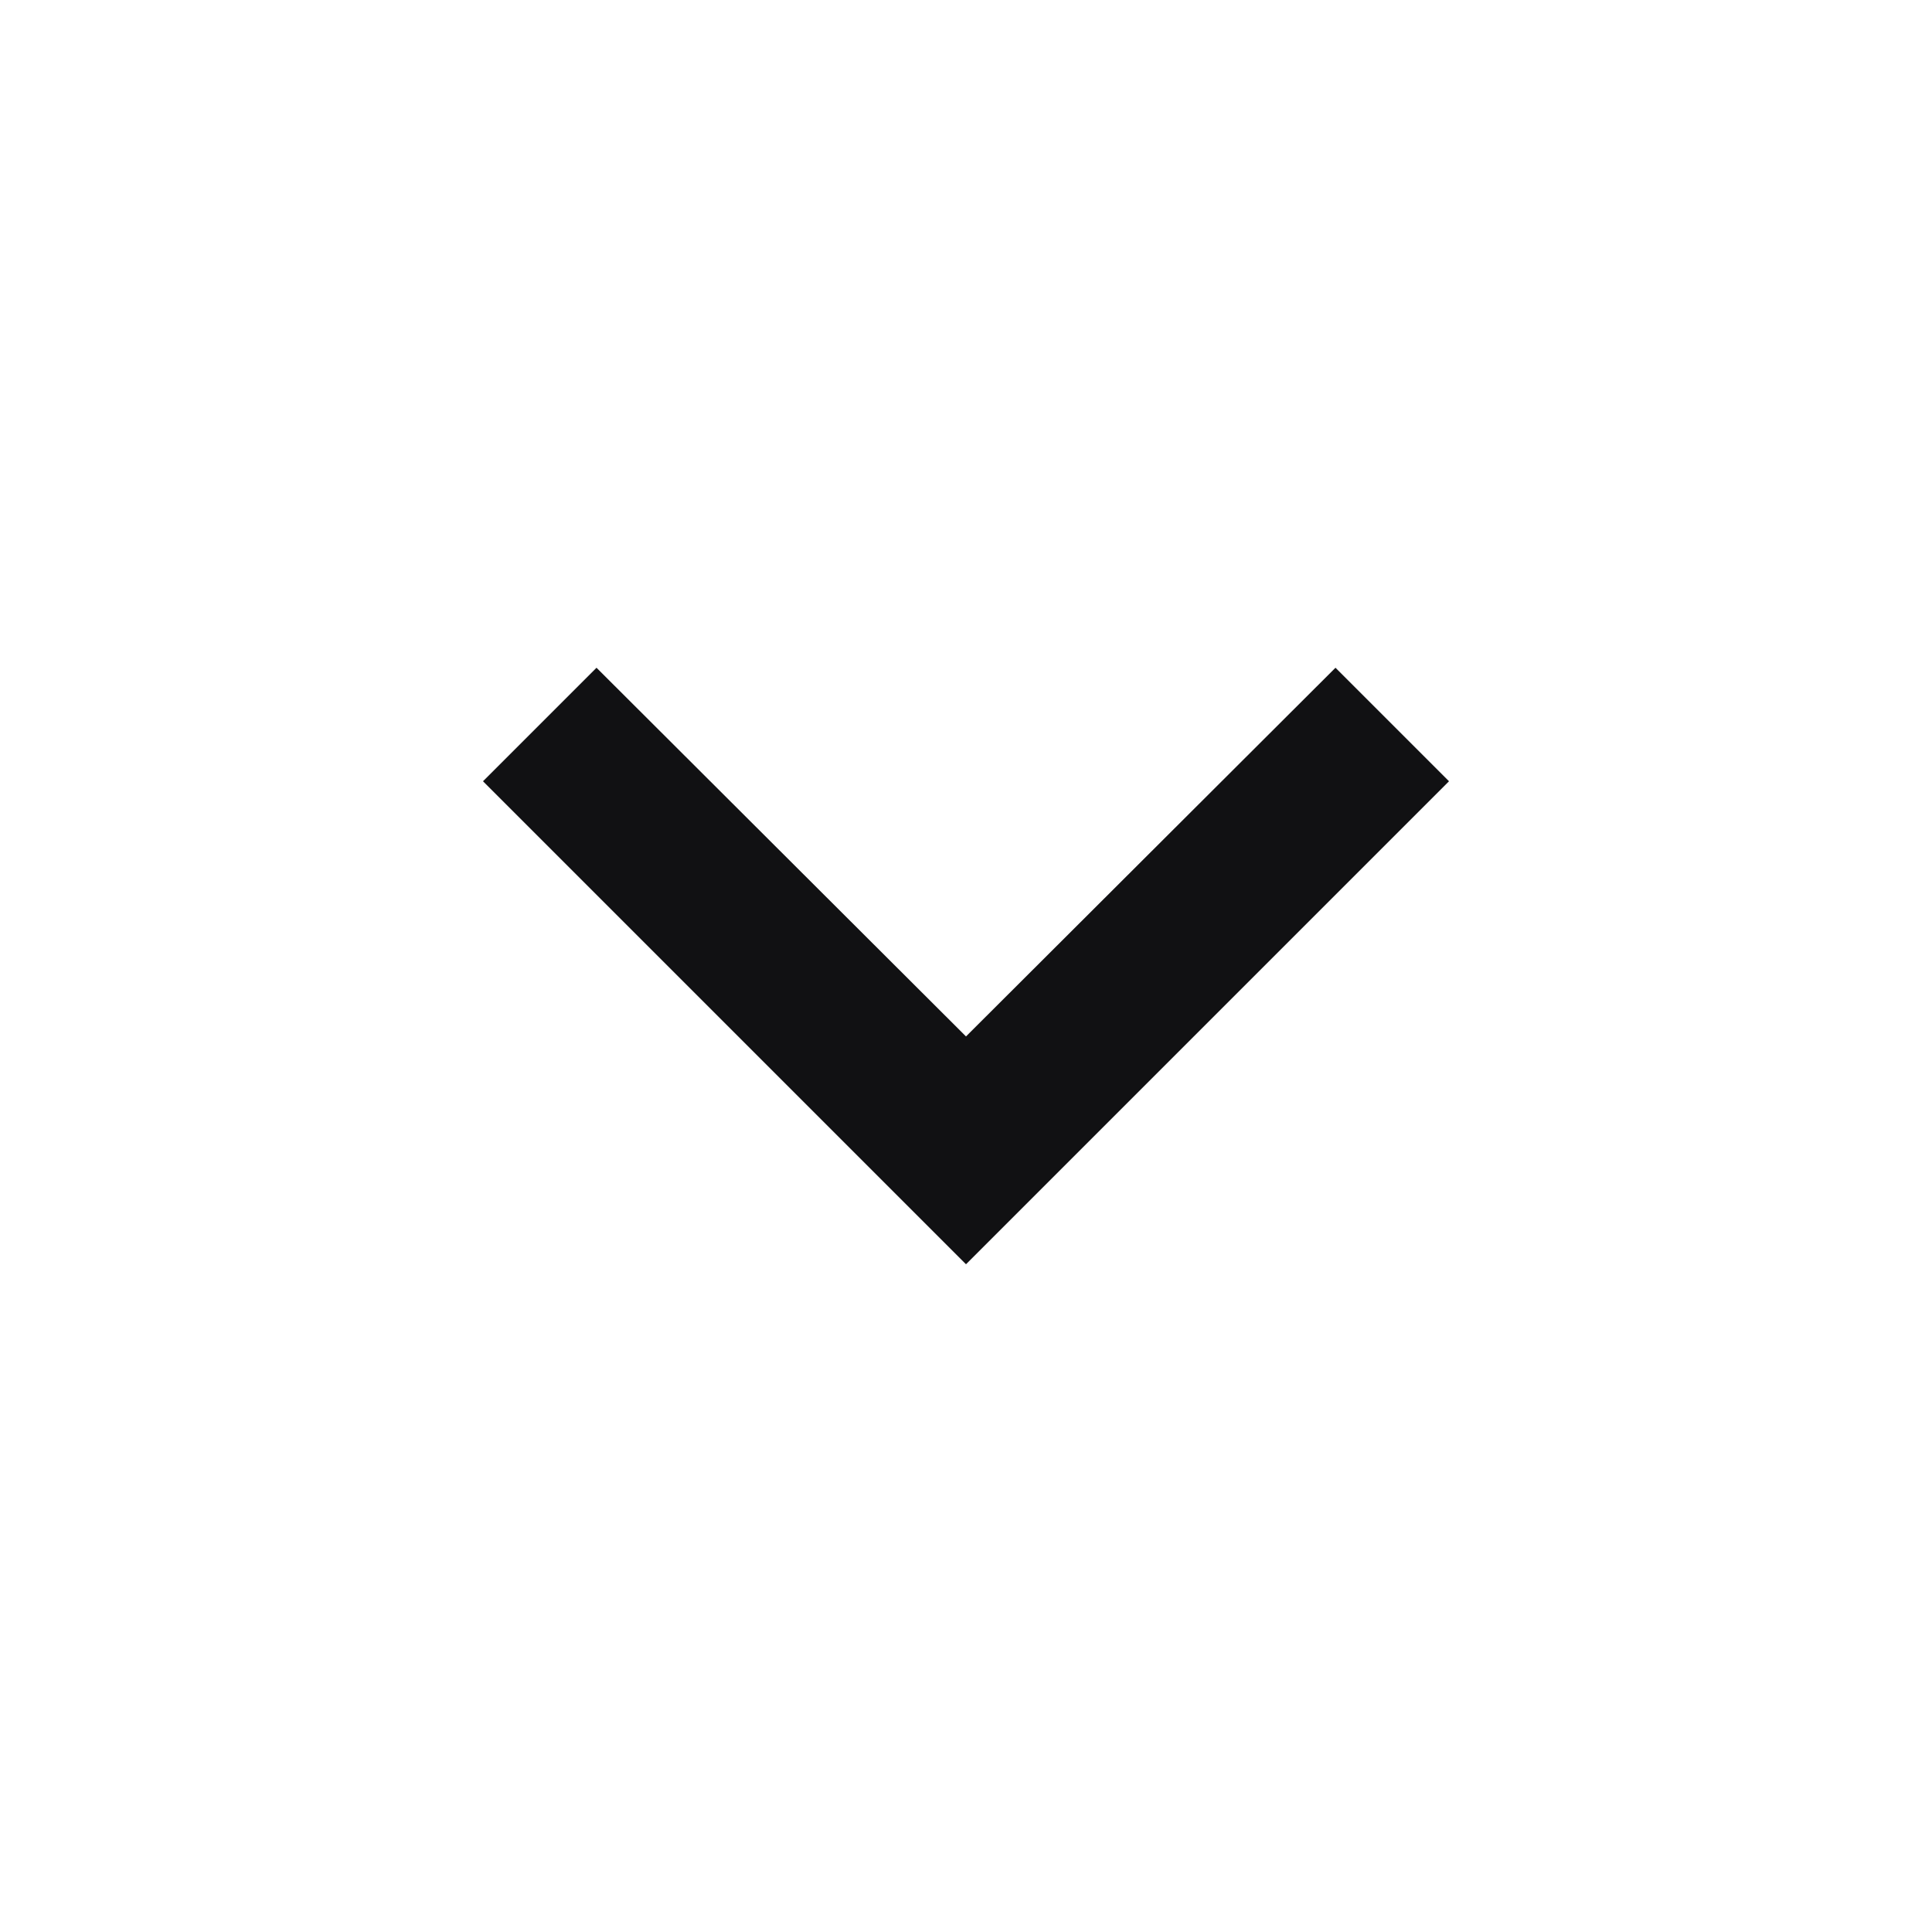
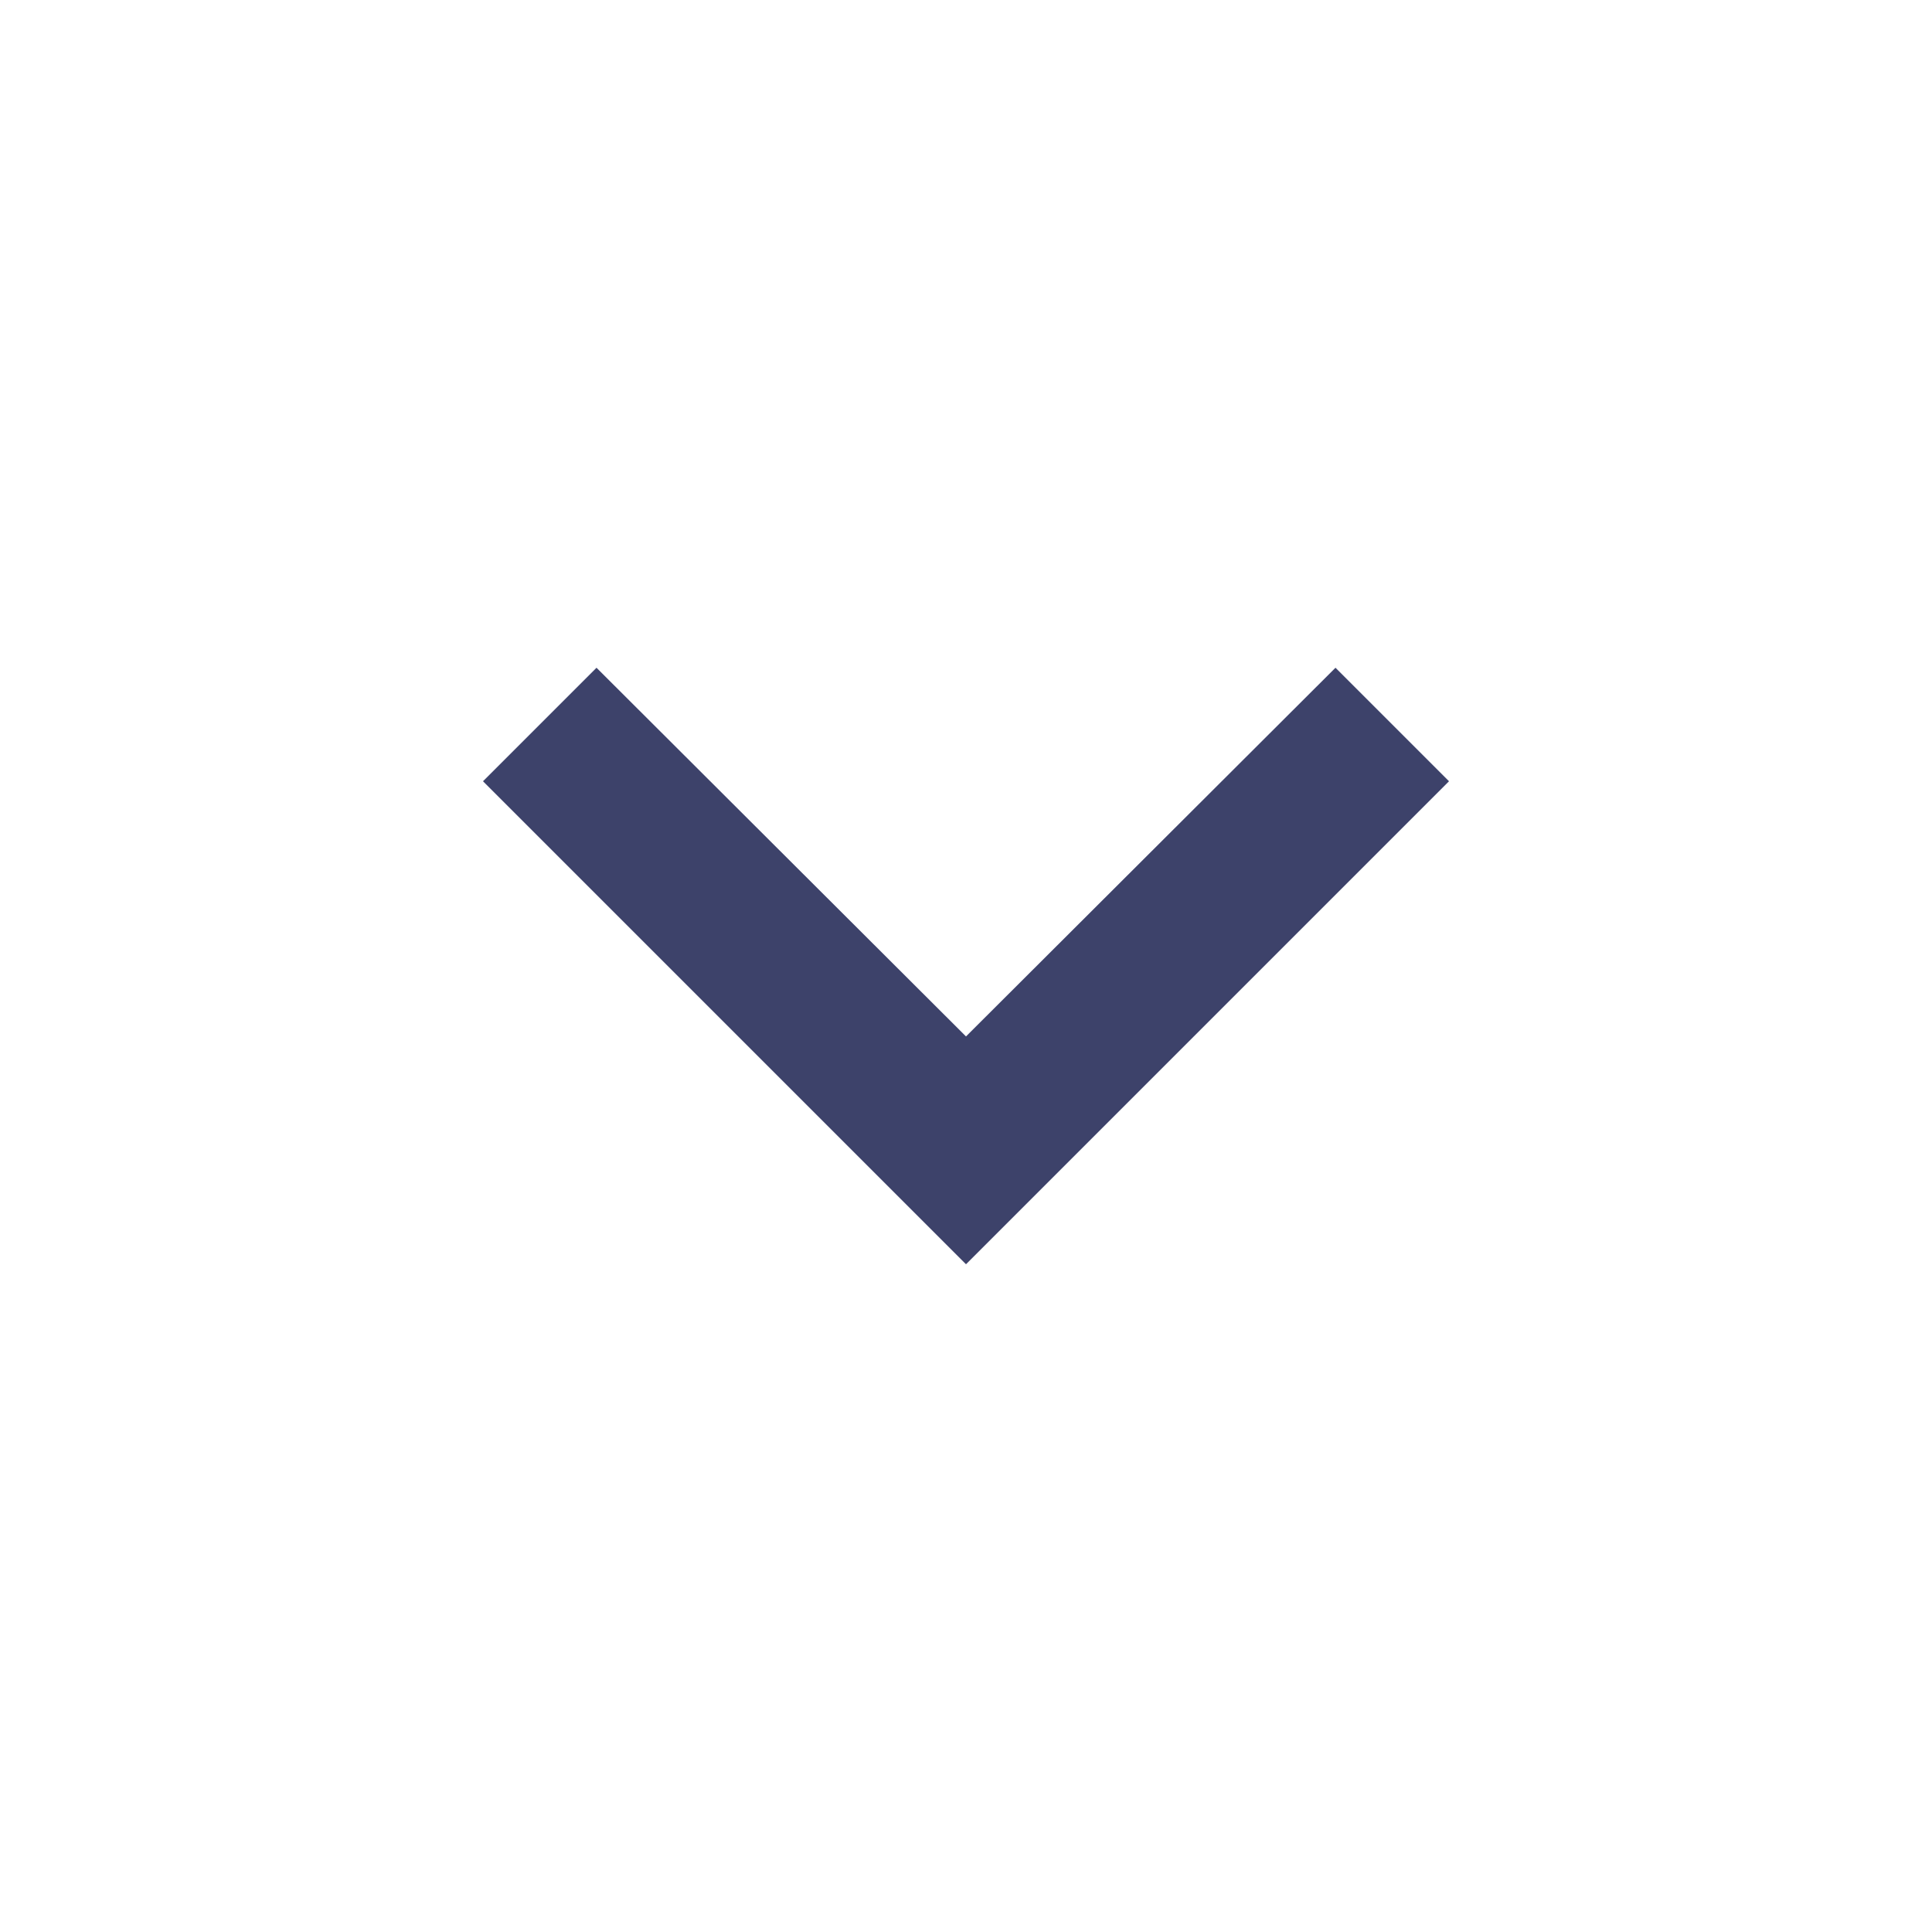
<svg xmlns="http://www.w3.org/2000/svg" width="24" height="24" viewBox="0 0 24 24" fill="none">
-   <path d="M7.41 8.295L12 12.875L16.59 8.295L18 9.705L12 15.705L6 9.705L7.41 8.295Z" fill="#111113" />
+   <path d="M7.41 8.295L12 12.875L16.59 8.295L18 9.705L12 15.705L6 9.705L7.41 8.295Z" fill="#3D426A" />
</svg>
